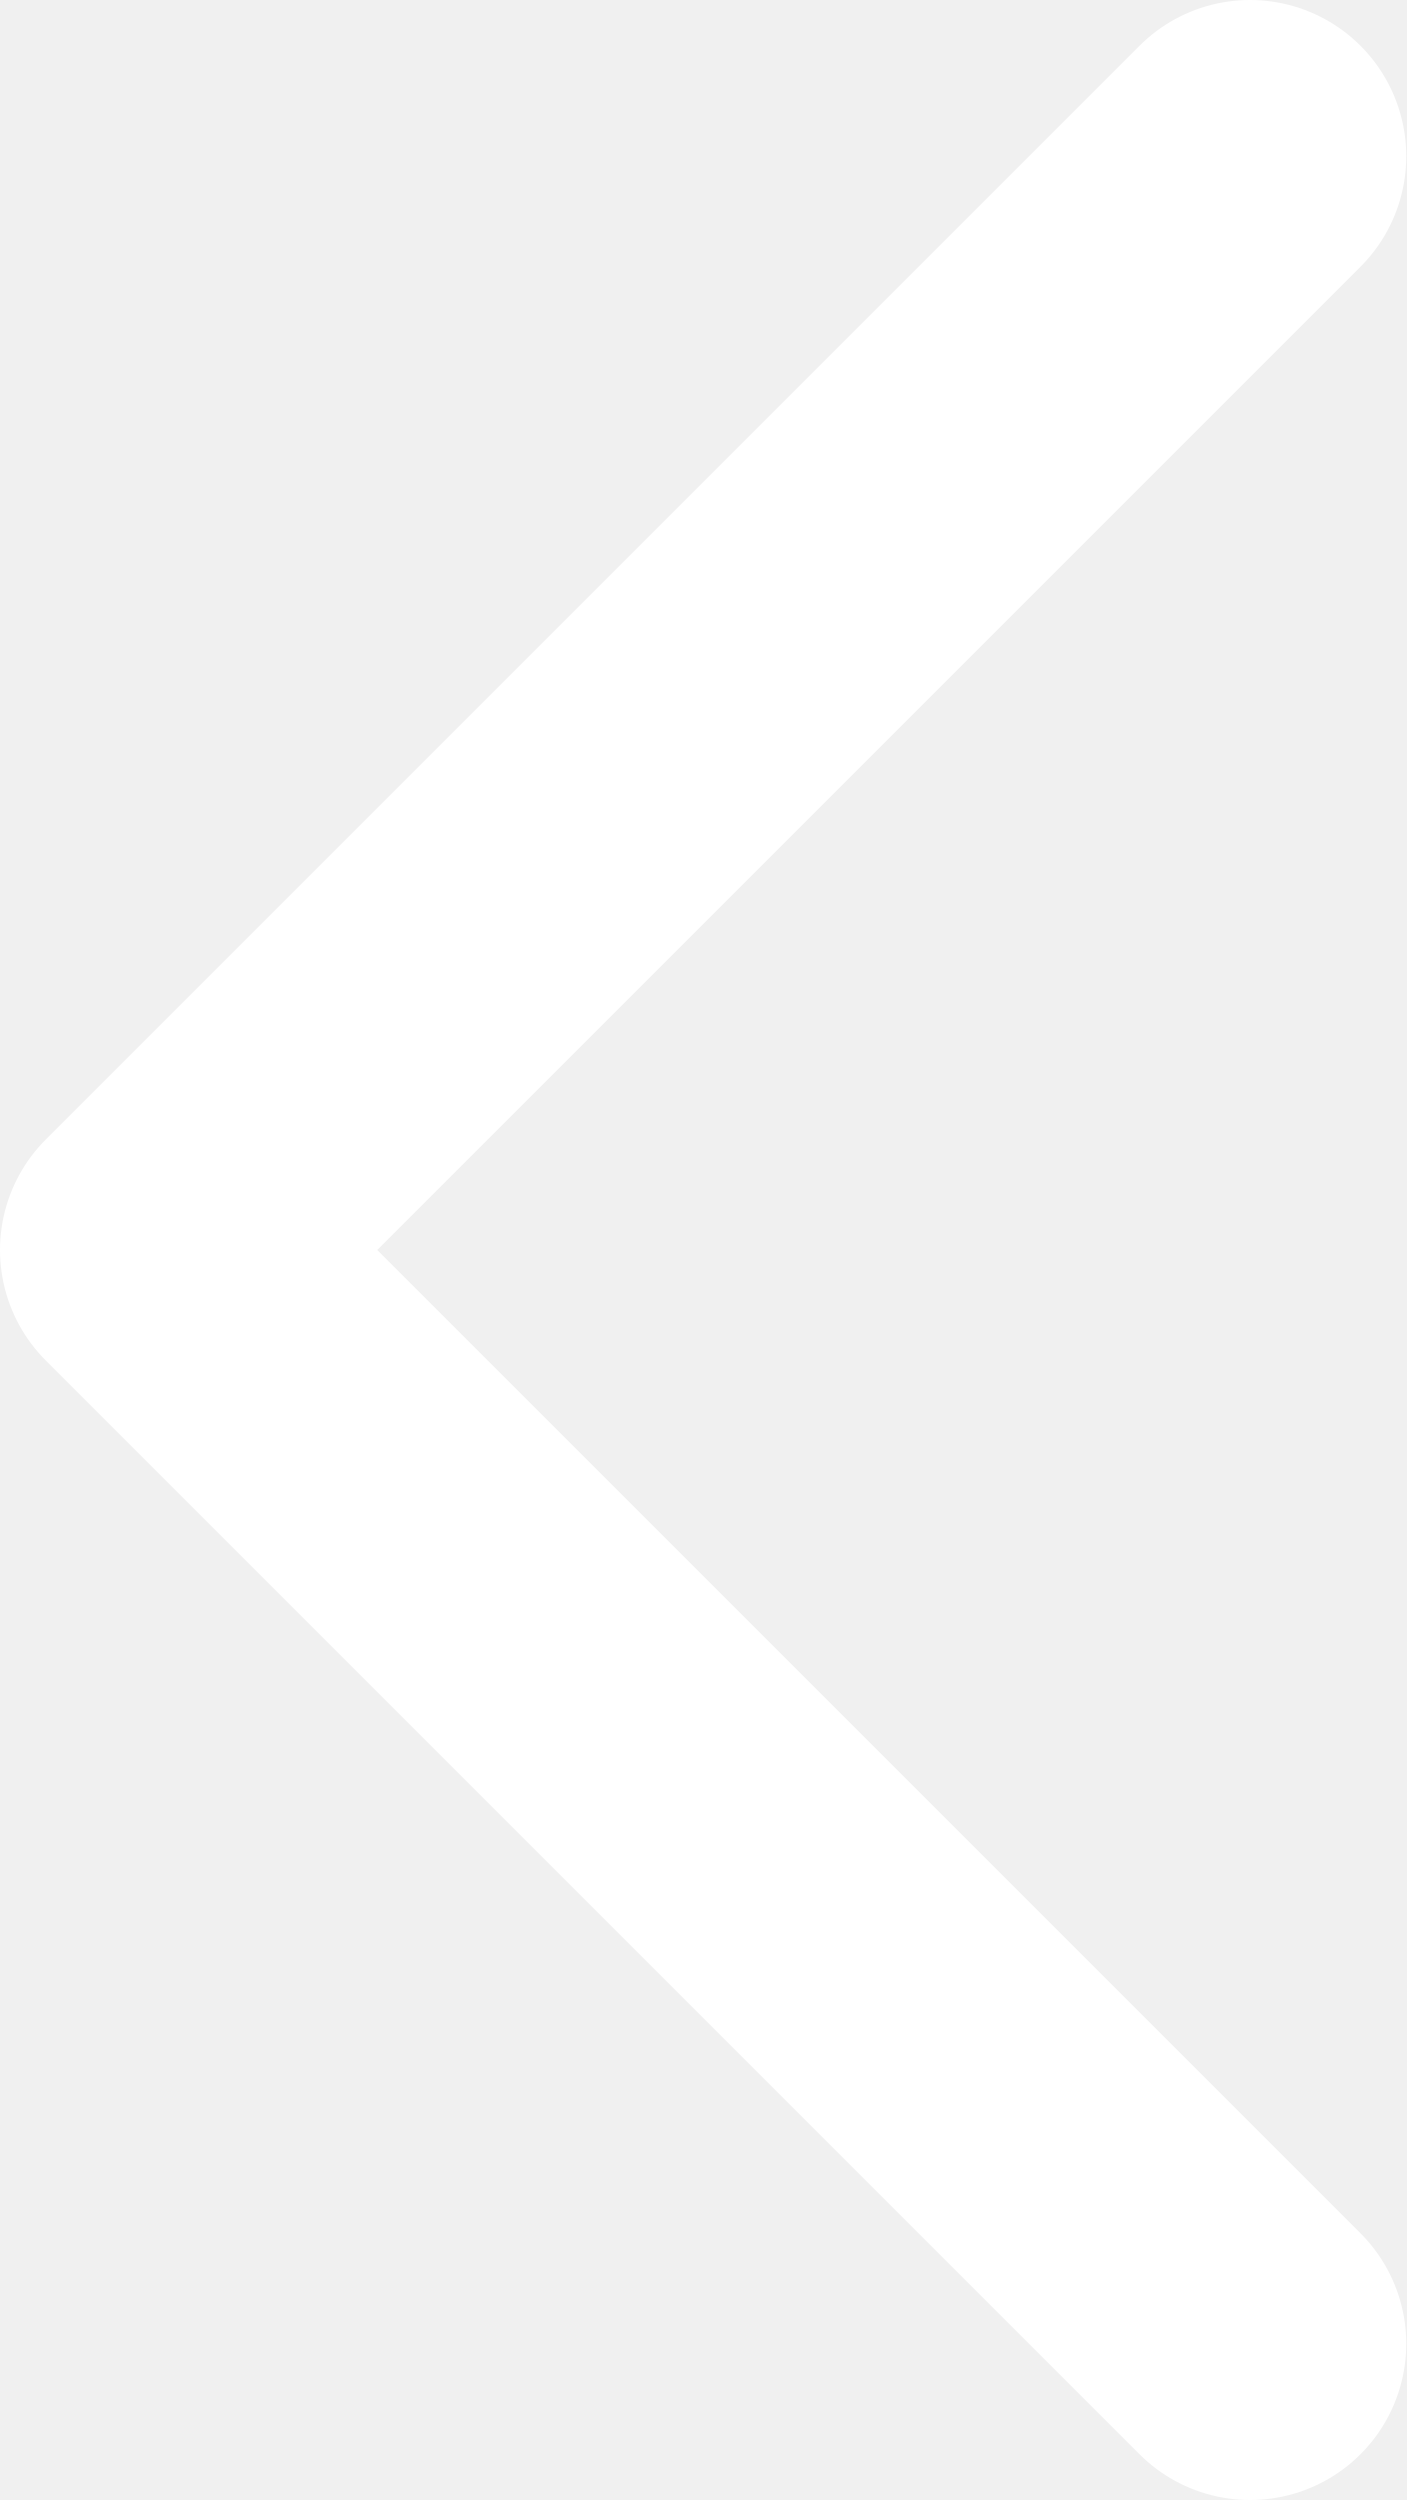
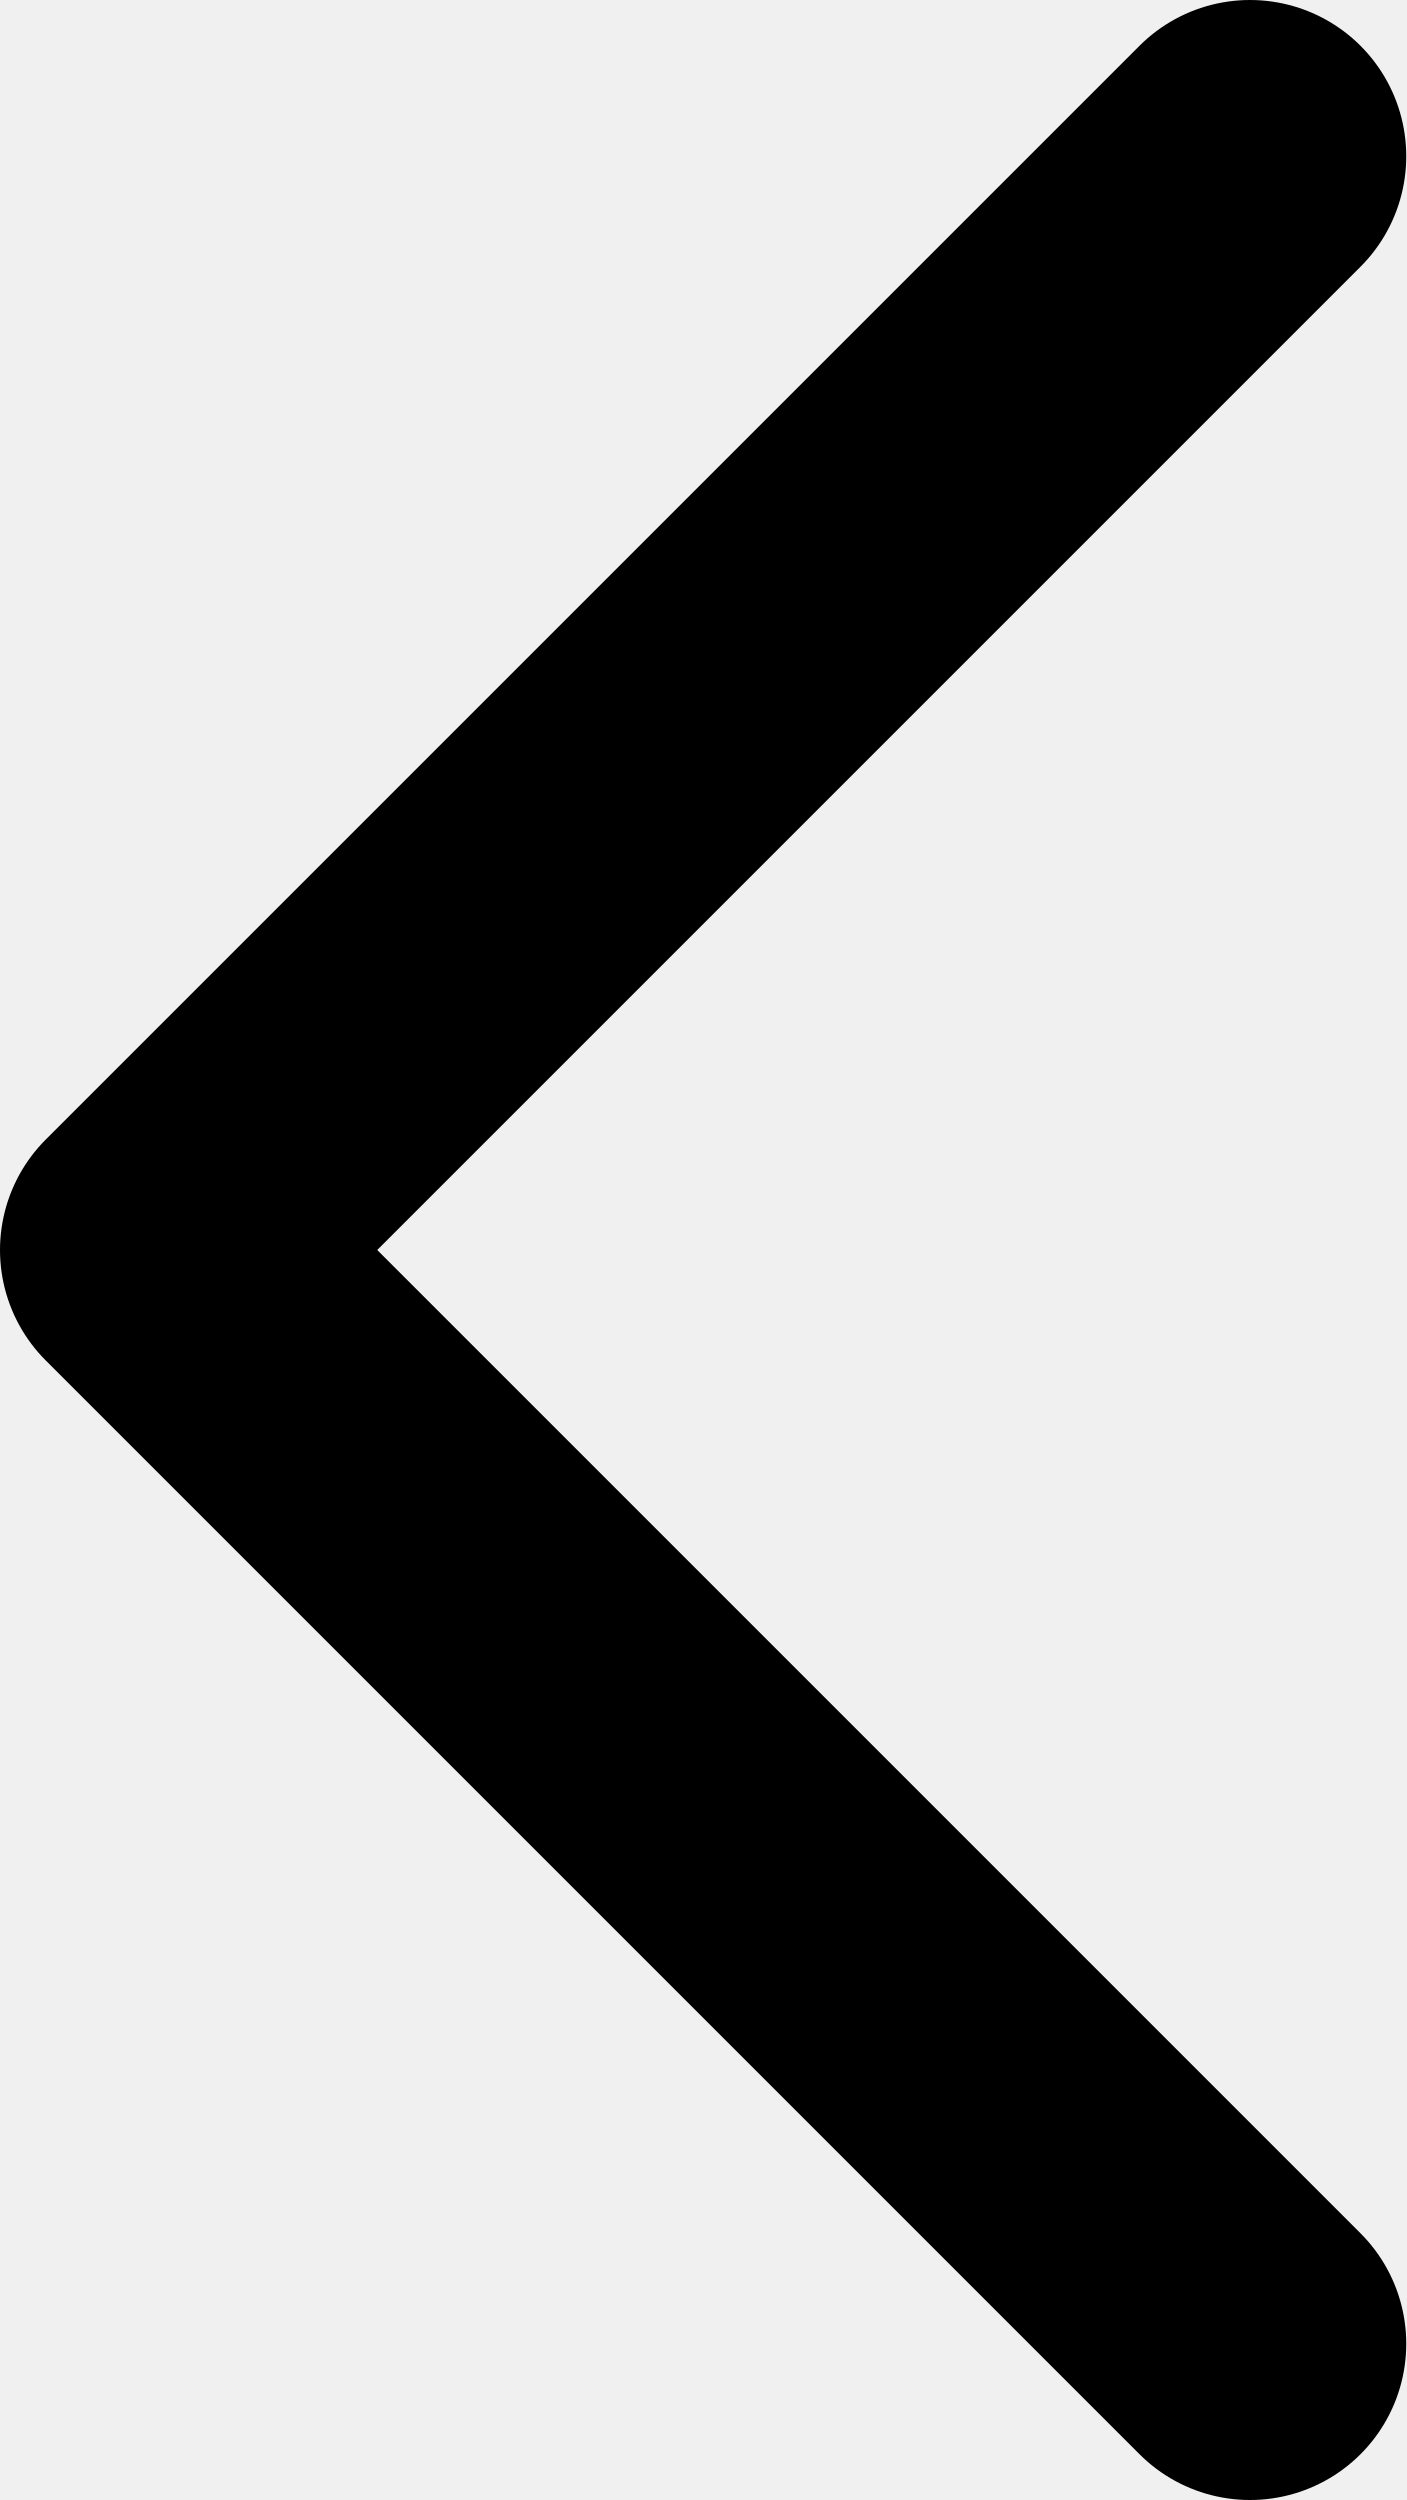
- <svg xmlns="http://www.w3.org/2000/svg" preserveAspectRatio="none" overflow="visible" style="display: block;" width="9" height="16" viewBox="0 0 9 16" fill="none">
-   <path id="Vector" d="M8 15L1 8L8 1" stroke="white" stroke-width="2" stroke-linecap="round" stroke-linejoin="round" />
+ <svg xmlns="http://www.w3.org/2000/svg" width="9" height="16" viewBox="0 0 9 16" fill="none">
+   <path d="M8 15 1 8l7-7" stroke="currentColor" stroke-width="2" stroke-linecap="round" stroke-linejoin="round" />
</svg>
